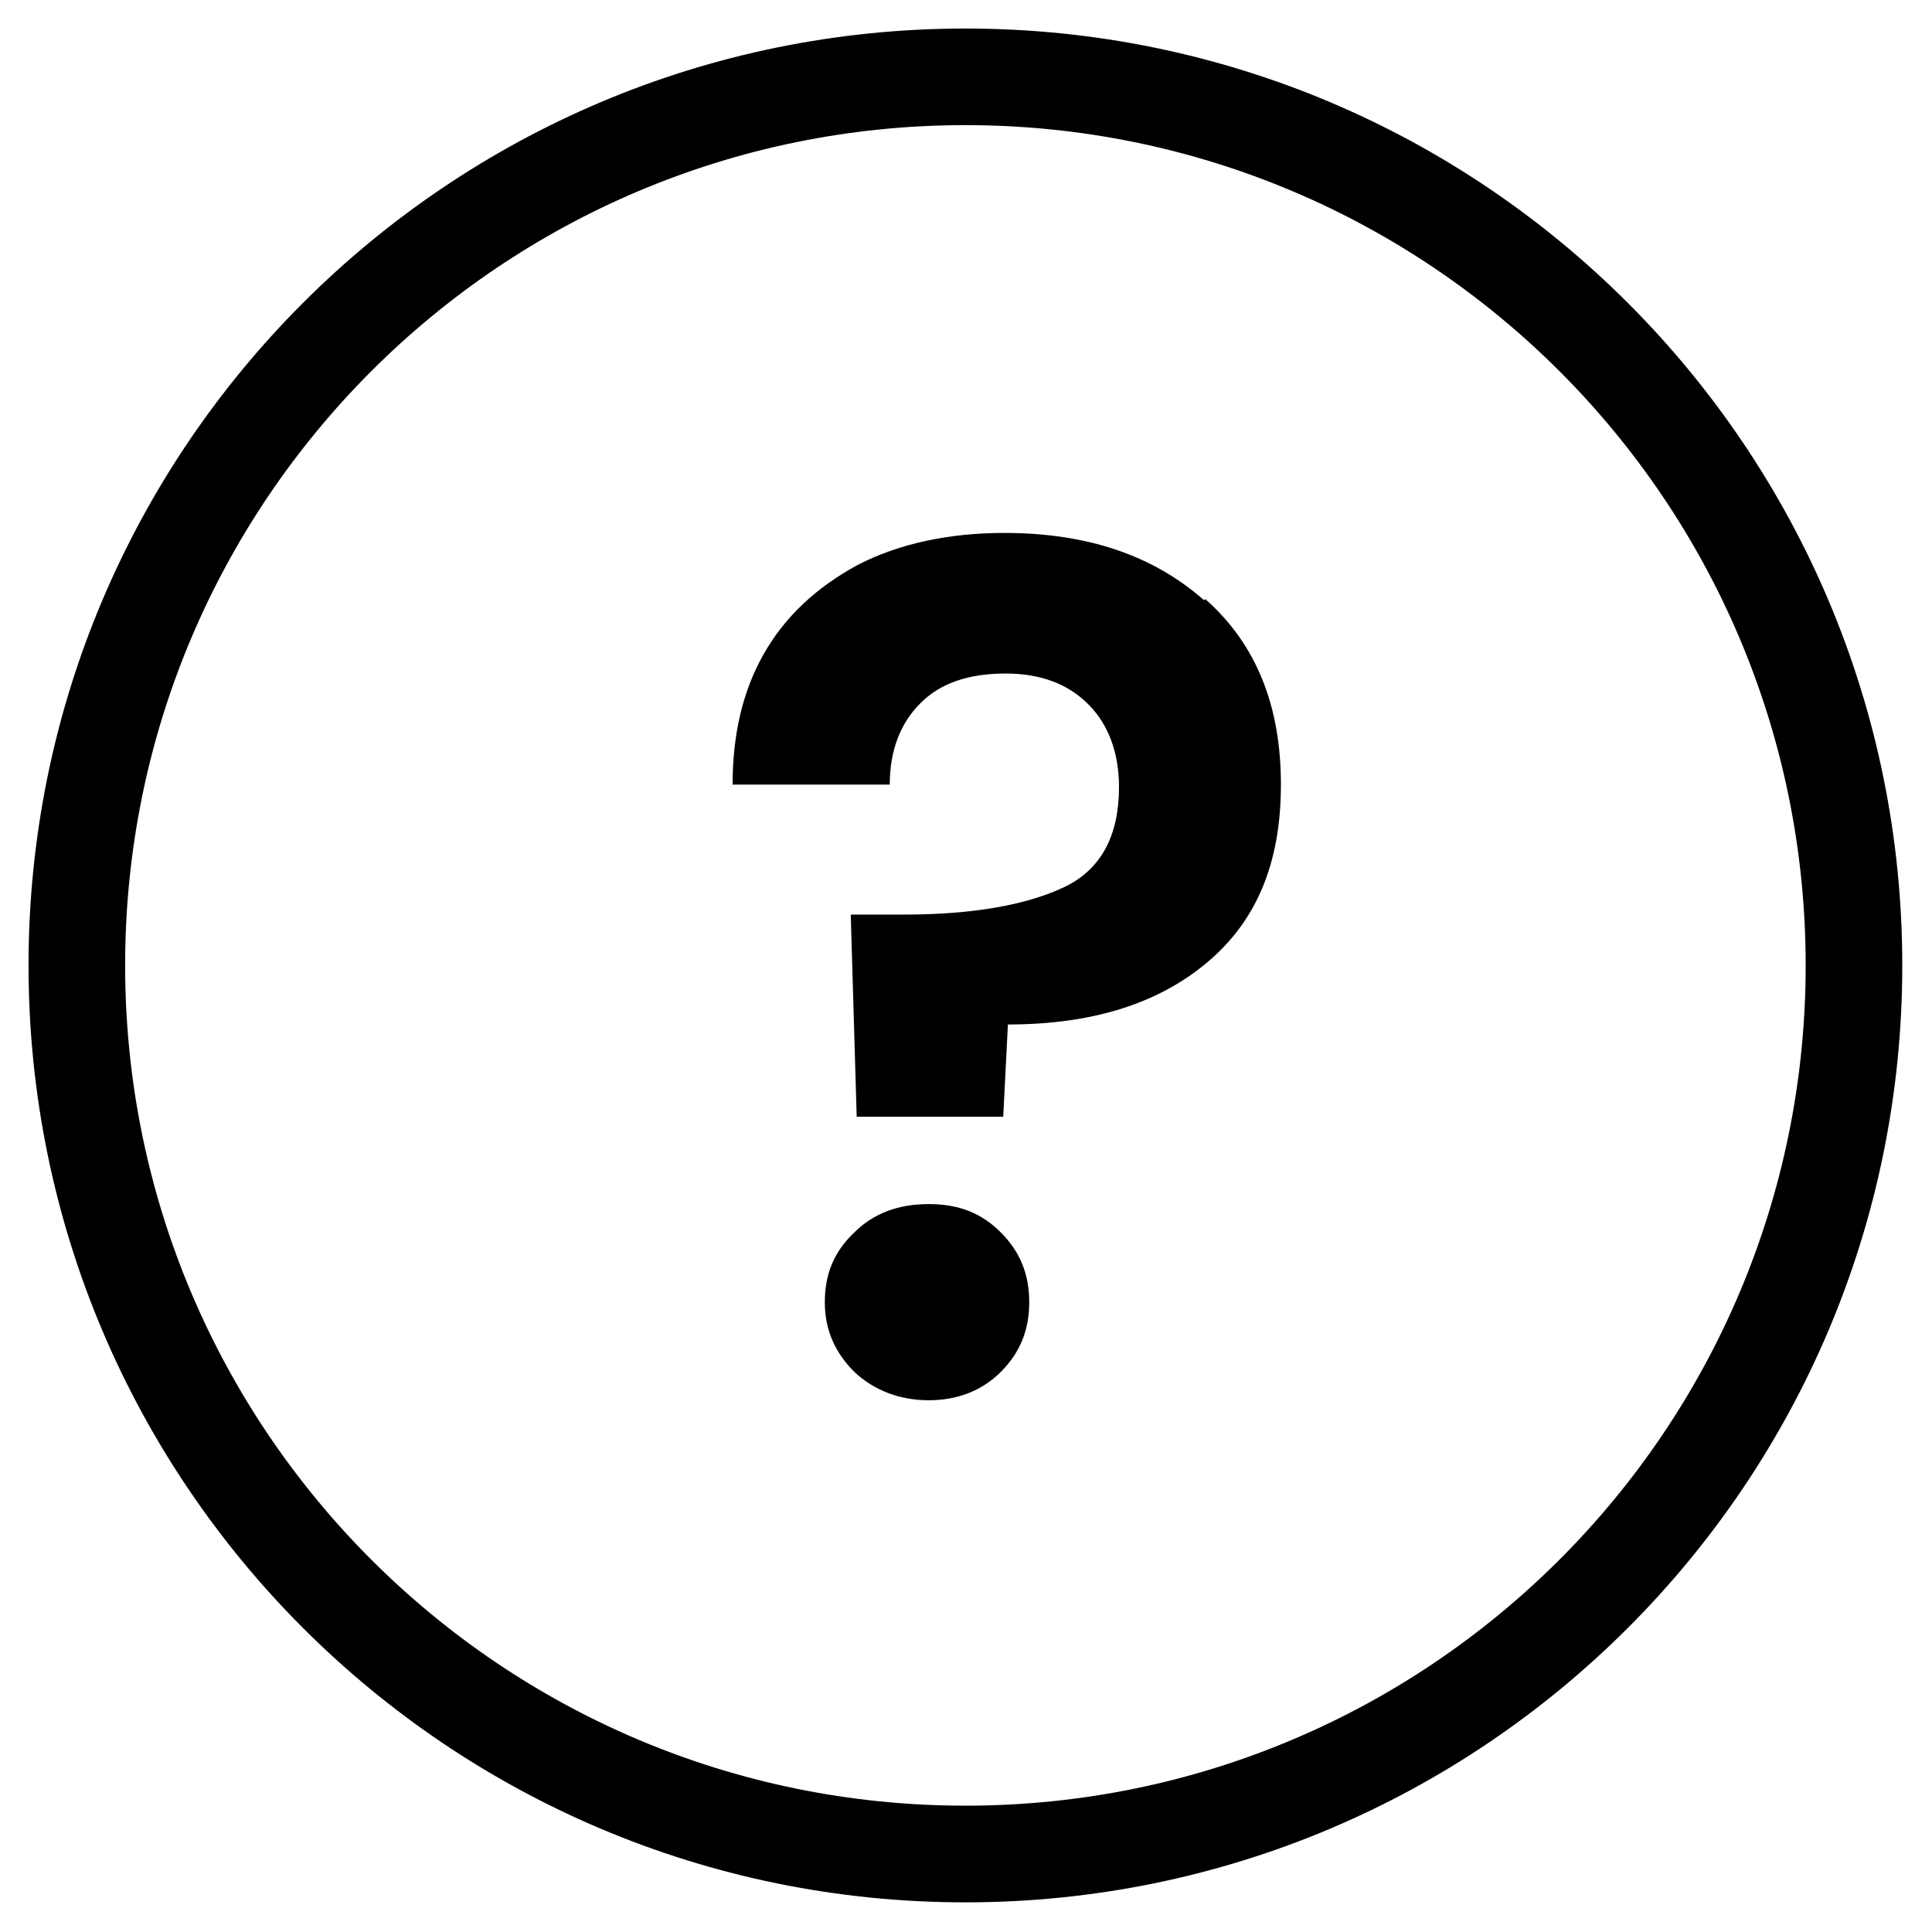
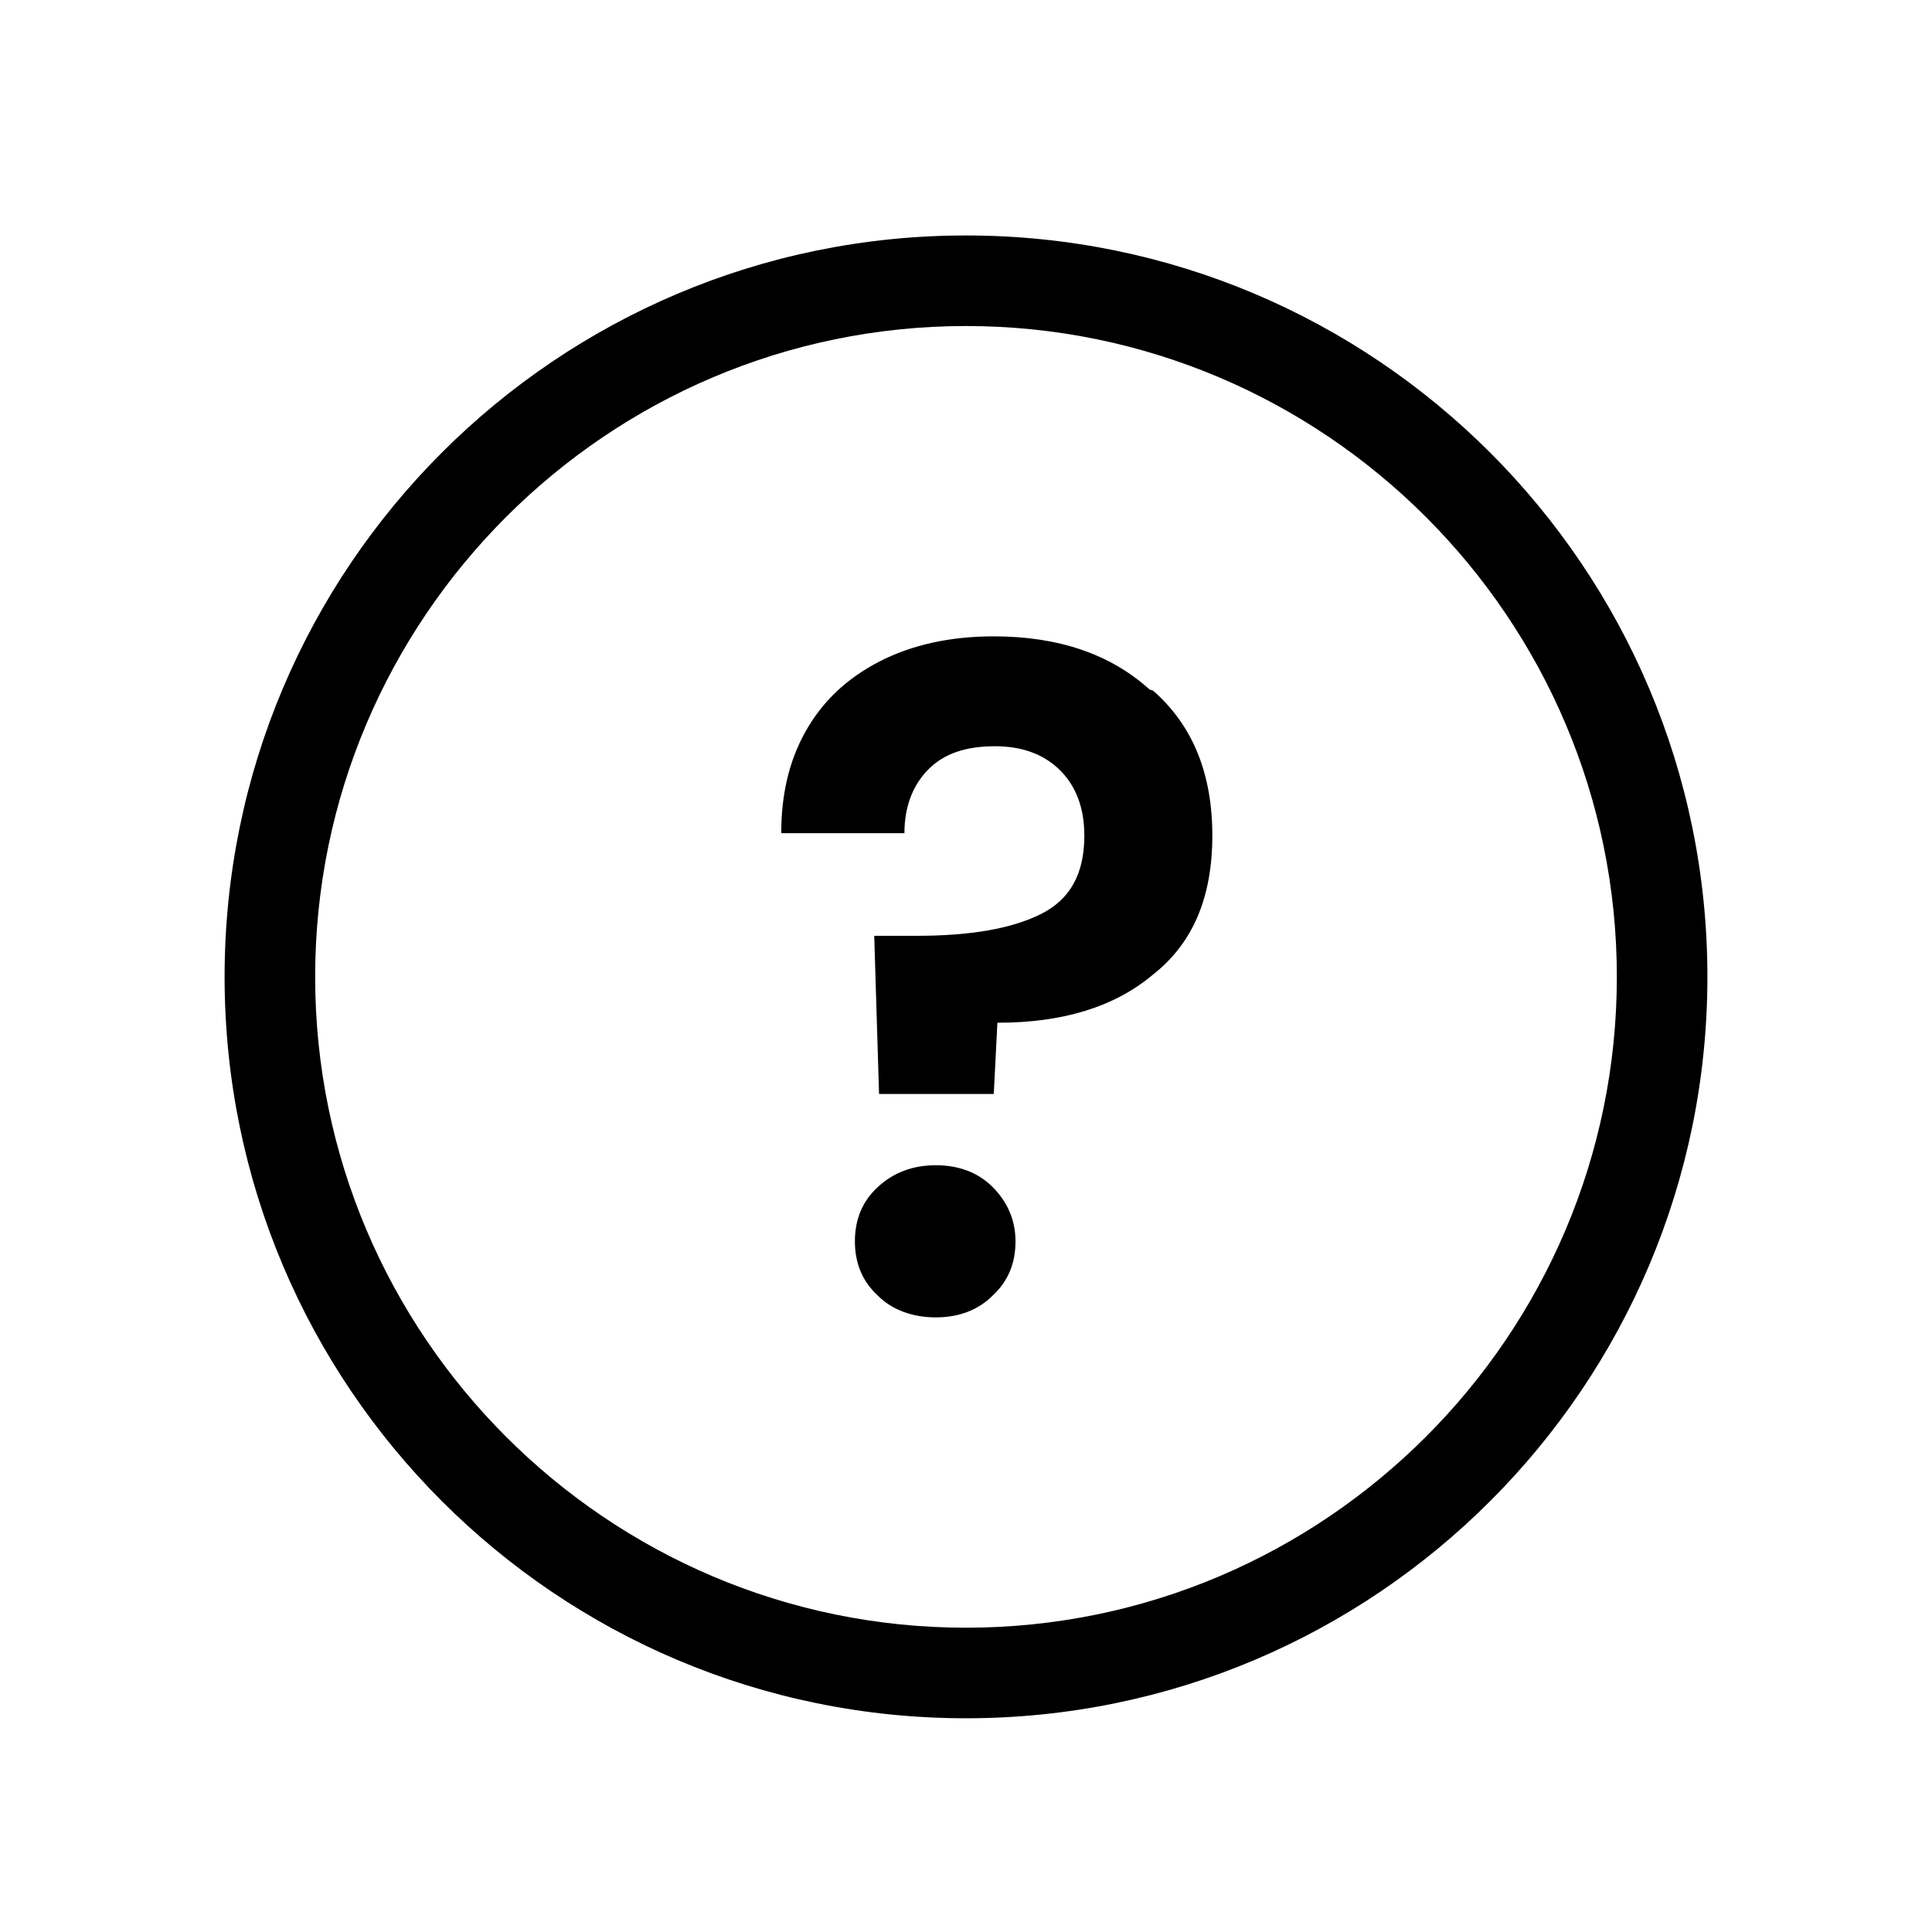
- <svg xmlns="http://www.w3.org/2000/svg" width="26" height="26" viewBox="0 0 26 26" fill="none">
-   <path fill-rule="evenodd" clip-rule="evenodd" d="M12.992 1.684C6.746 1.684 1.684 6.747 1.684 12.992C1.684 19.238 6.746 24.3 12.992 24.3C19.237 24.3 24.3 19.238 24.3 12.992C24.3 6.747 19.237 1.684 12.992 1.684ZM0.384 12.992C0.384 6.029 6.029 0.384 12.992 0.384C19.955 0.384 25.6 6.029 25.6 12.992C25.6 19.956 19.955 25.601 12.992 25.601C6.029 25.601 0.384 19.956 0.384 12.992Z" fill="black" />
-   <path d="M16.22 8.062C16.904 8.667 17.238 9.494 17.238 10.559C17.238 11.624 16.904 12.404 16.236 12.96C15.568 13.517 14.678 13.787 13.564 13.787L13.501 15.028H11.529L11.449 12.308H12.165C13.087 12.308 13.803 12.181 14.312 11.943C14.821 11.704 15.059 11.243 15.059 10.591C15.059 10.13 14.916 9.748 14.646 9.478C14.375 9.207 14.01 9.064 13.533 9.064C13.04 9.064 12.658 9.191 12.388 9.462C12.117 9.732 11.974 10.098 11.974 10.559H9.859C9.859 9.907 9.986 9.319 10.273 8.81C10.559 8.301 10.988 7.903 11.545 7.601C12.101 7.315 12.769 7.172 13.517 7.172C14.63 7.172 15.52 7.474 16.204 8.078L16.22 8.062ZM11.497 18.462C11.243 18.208 11.1 17.906 11.1 17.524C11.1 17.142 11.227 16.84 11.497 16.586C11.752 16.331 12.085 16.204 12.499 16.204C12.912 16.204 13.215 16.331 13.469 16.586C13.723 16.84 13.851 17.142 13.851 17.524C13.851 17.906 13.723 18.208 13.469 18.462C13.215 18.717 12.881 18.844 12.499 18.844C12.117 18.844 11.768 18.717 11.497 18.462Z" fill="black" />
+ <svg xmlns="http://www.w3.org/2000/svg" id="Capa_1" viewBox="0 0 16 16">
+   <path d="m8,14.23c-3.39,0-6.14-2.75-6.14-6.14S4.61,1.95,8,1.95s6.14,2.75,6.14,6.14-2.75,6.14-6.14,6.14Zm0-11.53c-2.97,0-5.39,2.42-5.39,5.39s2.42,5.39,5.39,5.39,5.39-2.42,5.39-5.39-2.42-5.39-5.39-5.39Z" />
+   <path d="m9.55,5.72c.33.29.49.69.49,1.2s-.16.89-.49,1.15c-.32.27-.75.4-1.29.4l-.03.59h-.95l-.04-1.31h.35c.45,0,.79-.06,1.03-.18.24-.12.36-.33.36-.65,0-.23-.07-.41-.2-.54s-.31-.2-.54-.2c-.24,0-.42.06-.55.19-.13.13-.2.31-.2.53h-1.02c0-.31.06-.59.2-.84.14-.25.34-.44.61-.58.27-.14.59-.21.95-.21.54,0,.97.15,1.29.44Zm-2.28,5.01c-.13-.12-.19-.27-.19-.45s.06-.33.19-.45c.13-.12.29-.18.48-.18s.35.06.47.18c.12.12.19.27.19.45s-.06.33-.19.45c-.12.12-.28.18-.47.18s-.36-.06-.48-.18Z" />
</svg>
